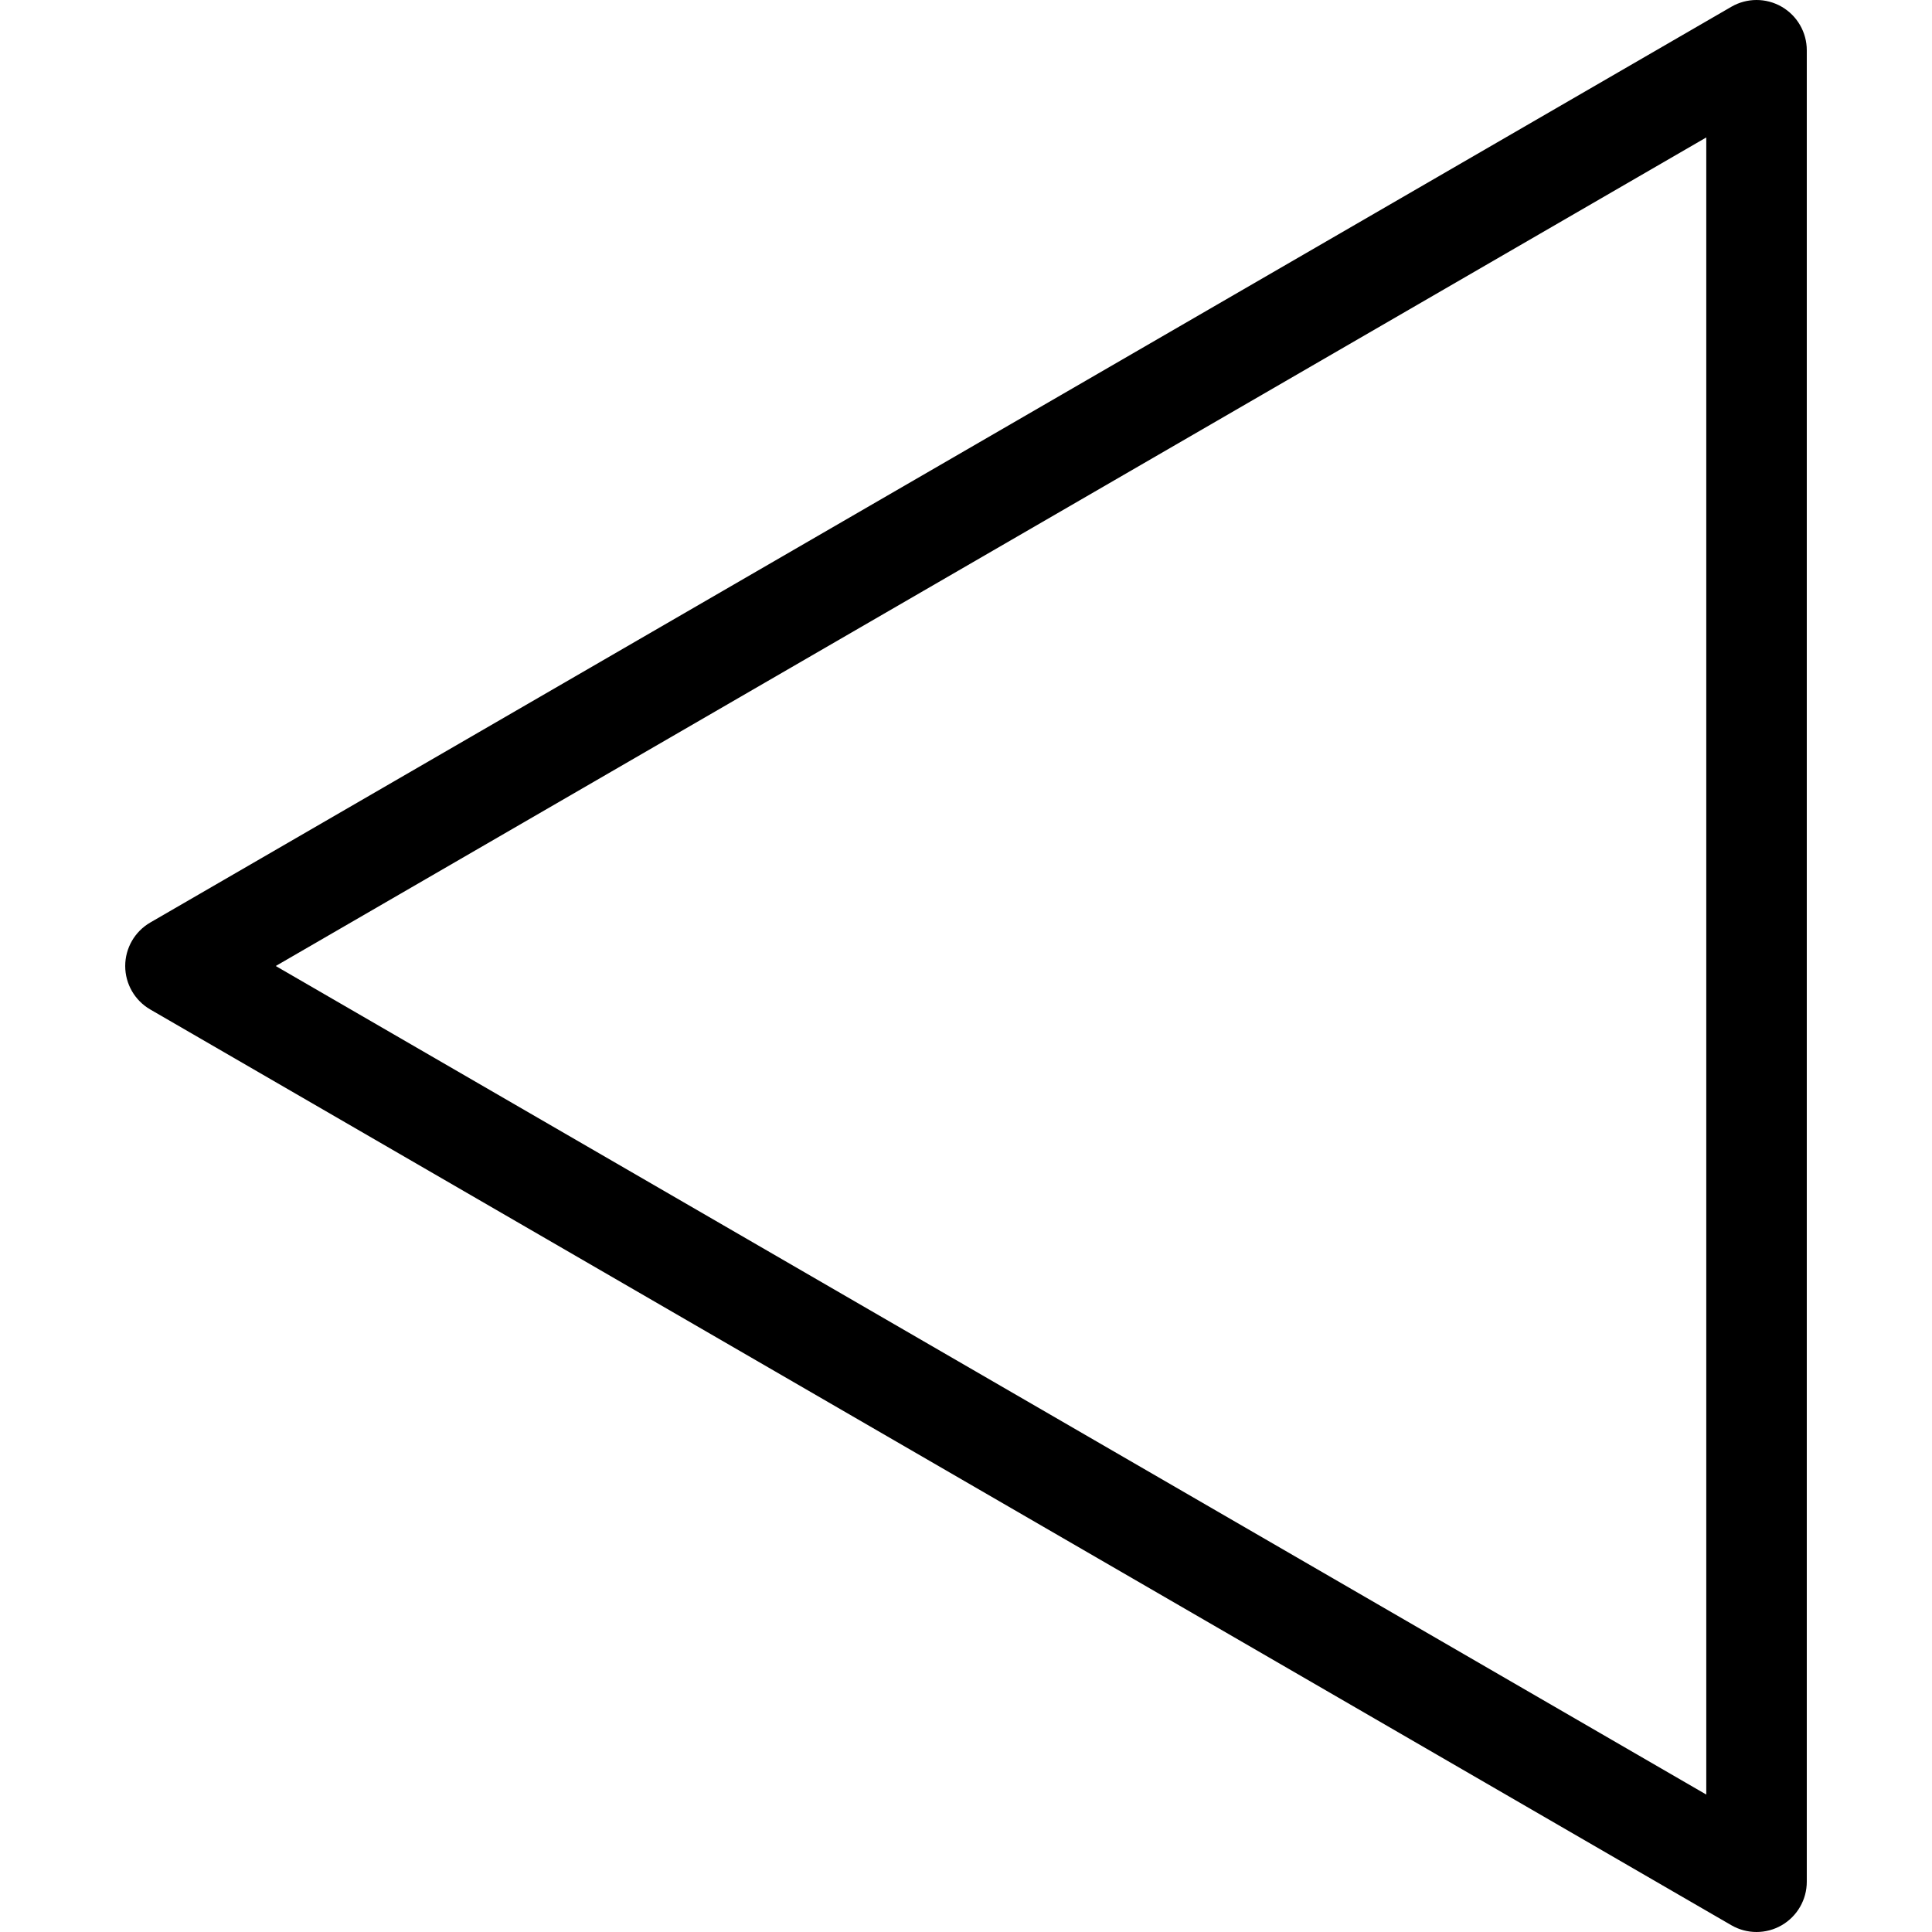
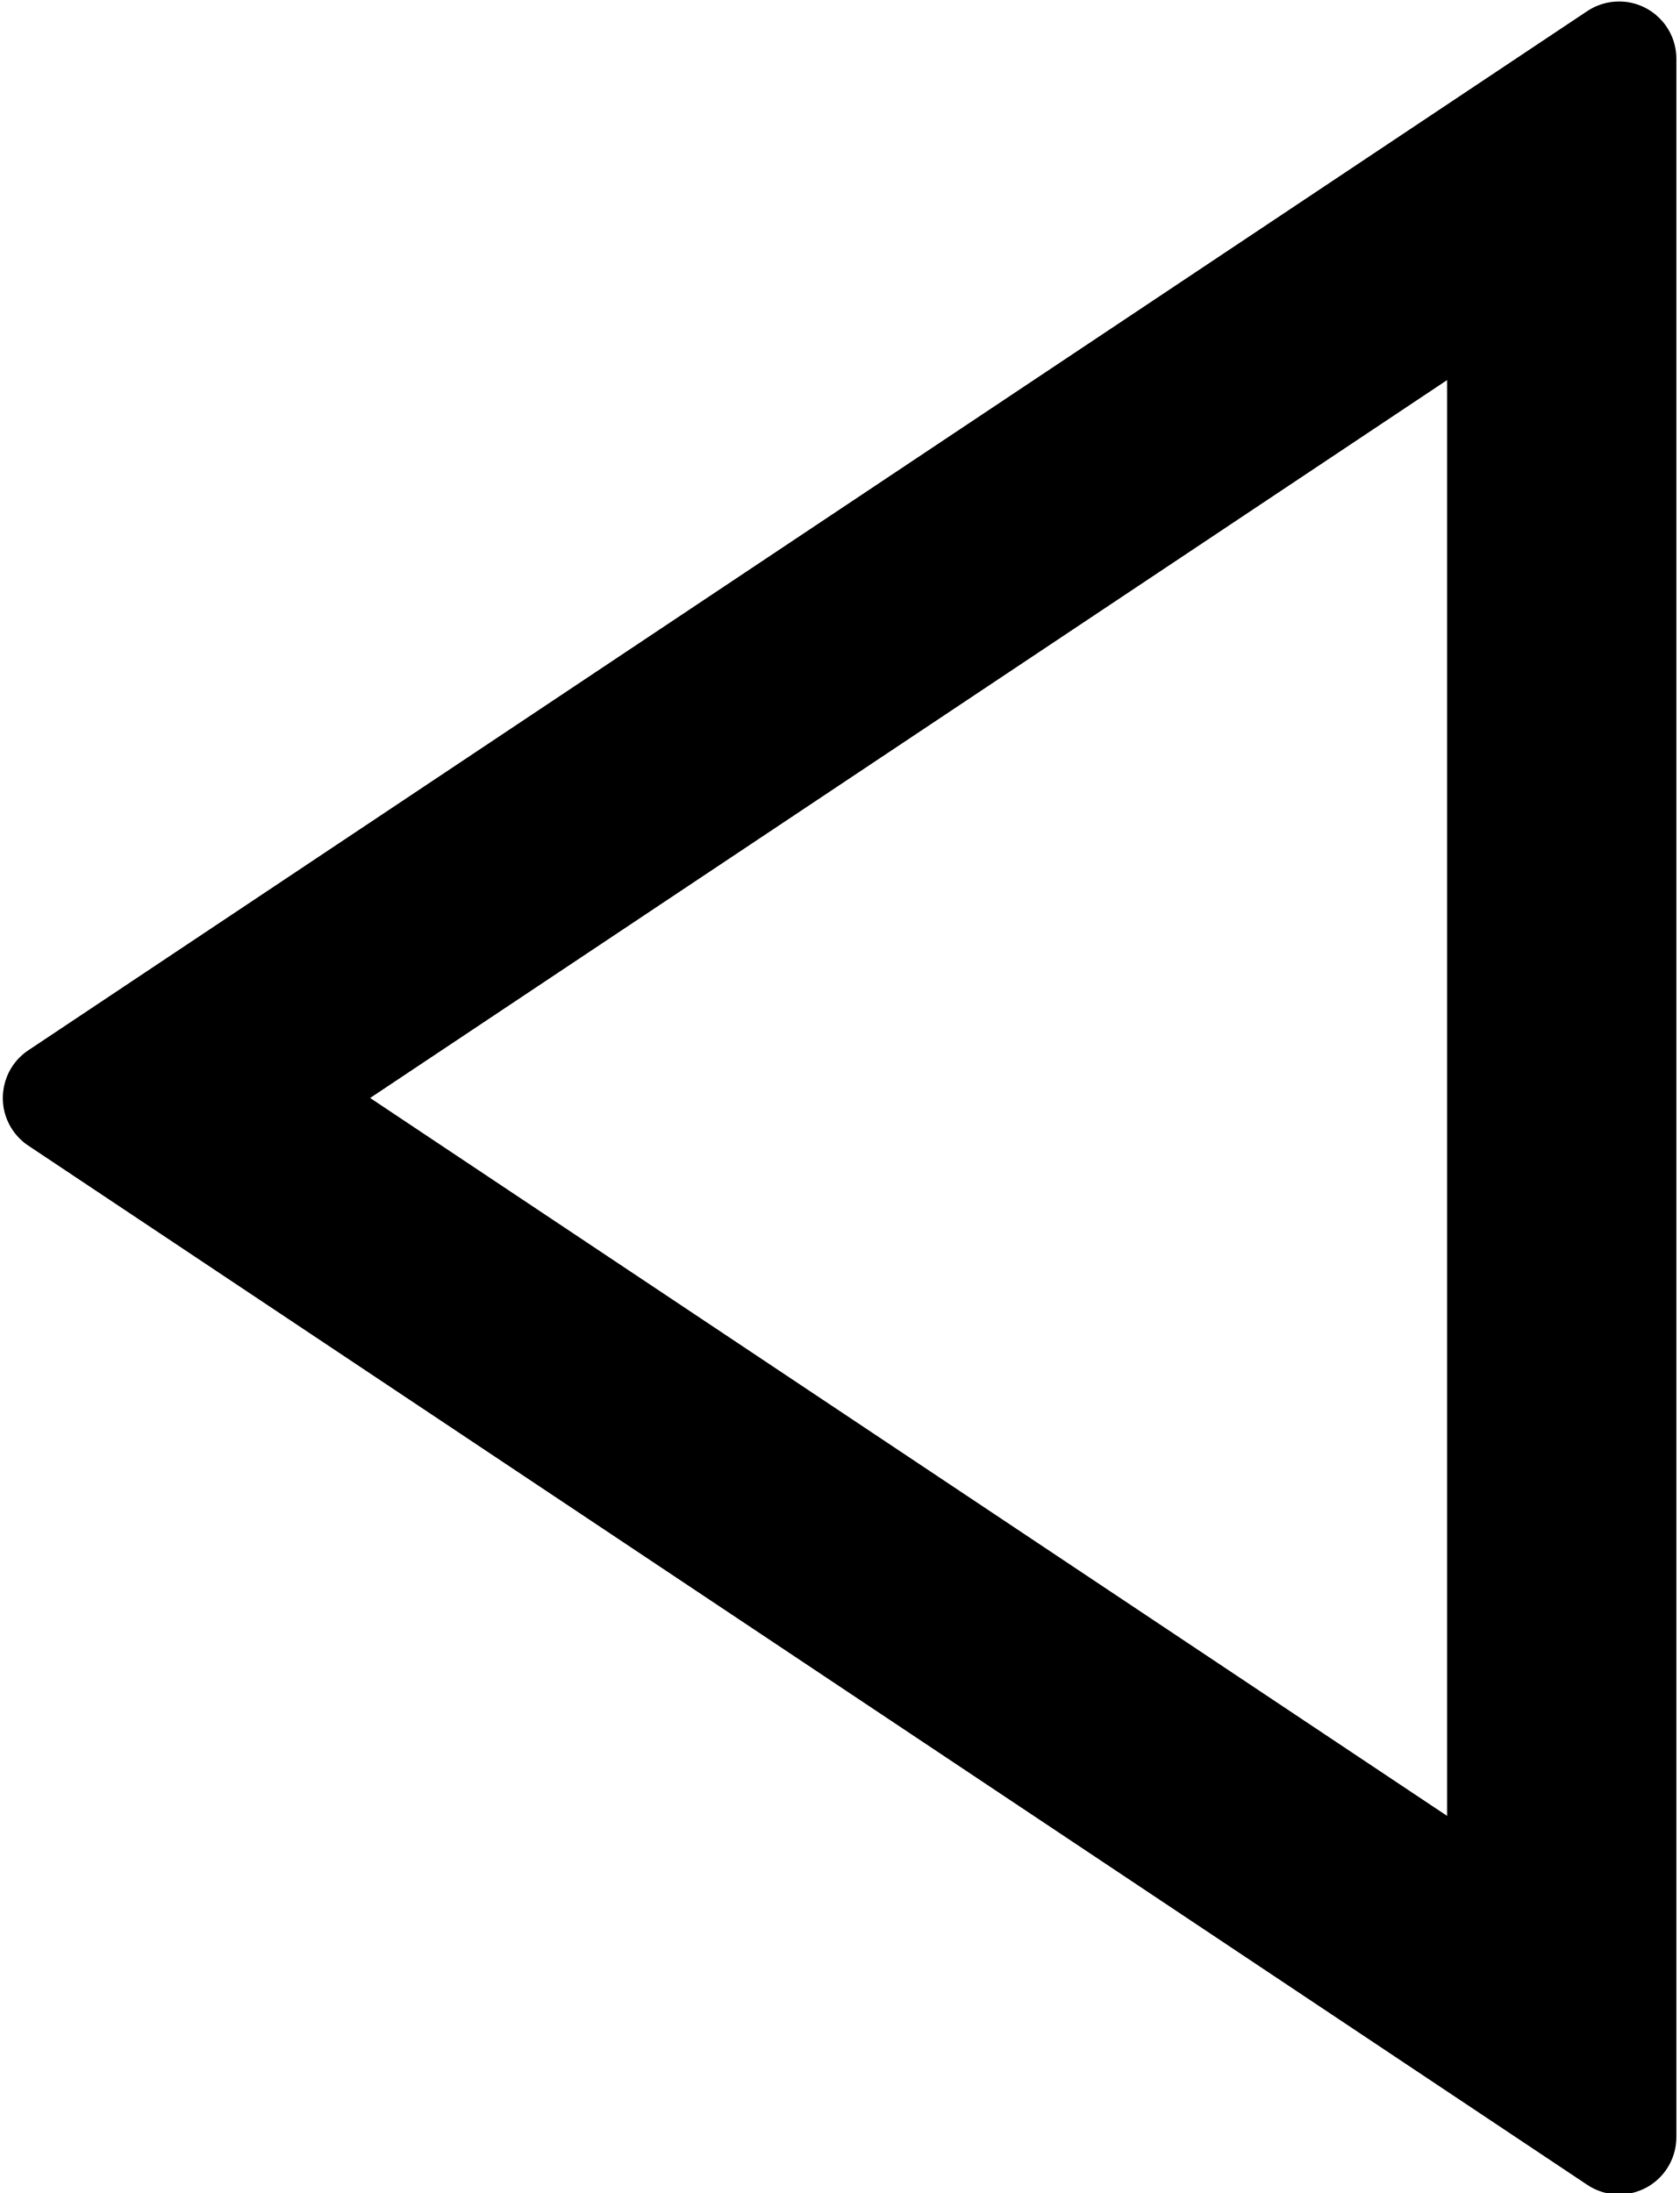
- <svg xmlns="http://www.w3.org/2000/svg" version="1.1" id="Capa_1" x="0px" y="0px" width="512" height="512" viewBox="0 0 512 512" xml:space="preserve">
-   <defs id="defs39" />
-   <g id="g4" transform="matrix(0,-1.065438,1.065438,0,-2.703537e-4,512.0005)">
-     <path d="m 251.093,37.38 c -2.235,-3.859 -6.357,-6.235 -10.816,-6.235 -4.459,0 -8.582,2.376 -10.816,6.235 L 1.684,430.645 c -2.24,3.867 -2.245,8.636 -0.013,12.507 2.232,3.871 6.361,6.257 10.83,6.257 h 455.553 c 4.469,0 8.598,-2.386 10.83,-6.257 2.231,-3.871 2.227,-8.641 -0.014,-12.507 z M 34.186,424.409 240.276,68.585 446.367,424.409 Z" id="path2" />
+ <svg xmlns="http://www.w3.org/2000/svg" width="392px" height="512px" viewBox="0 0 392 512" version="1.1">
+   <g id="Page-1" stroke="none" stroke-width="1" fill="none" fill-rule="evenodd">
+     <g id="svg" transform="translate(-60, 0)" fill="#000000" fill-rule="nonzero">
+       <path d="M267.133,66.96 L509.751,430.887 C513.851,437.036 512.189,445.344 506.04,449.444 C503.842,450.909 501.259,451.691 498.618,451.691 L13.381,451.691 C5.991,451.691 0,445.7 0,438.31 C0,435.668 0.782,433.085 2.247,430.887 L244.866,66.96 C248.965,60.811 257.273,59.149 263.422,63.249 C264.892,64.229 266.153,65.49 267.133,66.96 Z M88.389,398.167 L423.609,398.167 L255.999,146.752 L88.389,398.167 Z" id="ico_arrow-carousel" transform="translate(256, 256.3454) scale(-1, 1) rotate(90) translate(-256, -256.3454) " />
+     </g>
  </g>
-   <g id="g6" transform="translate(0,31.44699)">
- </g>
-   <g id="g8" transform="translate(0,31.44699)">
- </g>
-   <g id="g10" transform="translate(0,31.44699)">
- </g>
-   <g id="g12" transform="translate(0,31.44699)">
- </g>
-   <g id="g14" transform="translate(0,31.44699)">
- </g>
-   <g id="g16" transform="translate(0,31.44699)">
- </g>
-   <g id="g18" transform="translate(0,31.44699)">
- </g>
-   <g id="g20" transform="translate(0,31.44699)">
- </g>
-   <g id="g22" transform="translate(0,31.44699)">
- </g>
-   <g id="g24" transform="translate(0,31.44699)">
- </g>
-   <g id="g26" transform="translate(0,31.44699)">
- </g>
-   <g id="g28" transform="translate(0,31.44699)">
- </g>
-   <g id="g30" transform="translate(0,31.44699)">
- </g>
-   <g id="g32" transform="translate(0,31.44699)">
- </g>
-   <g id="g34" transform="translate(0,31.44699)">
- </g>
</svg>
